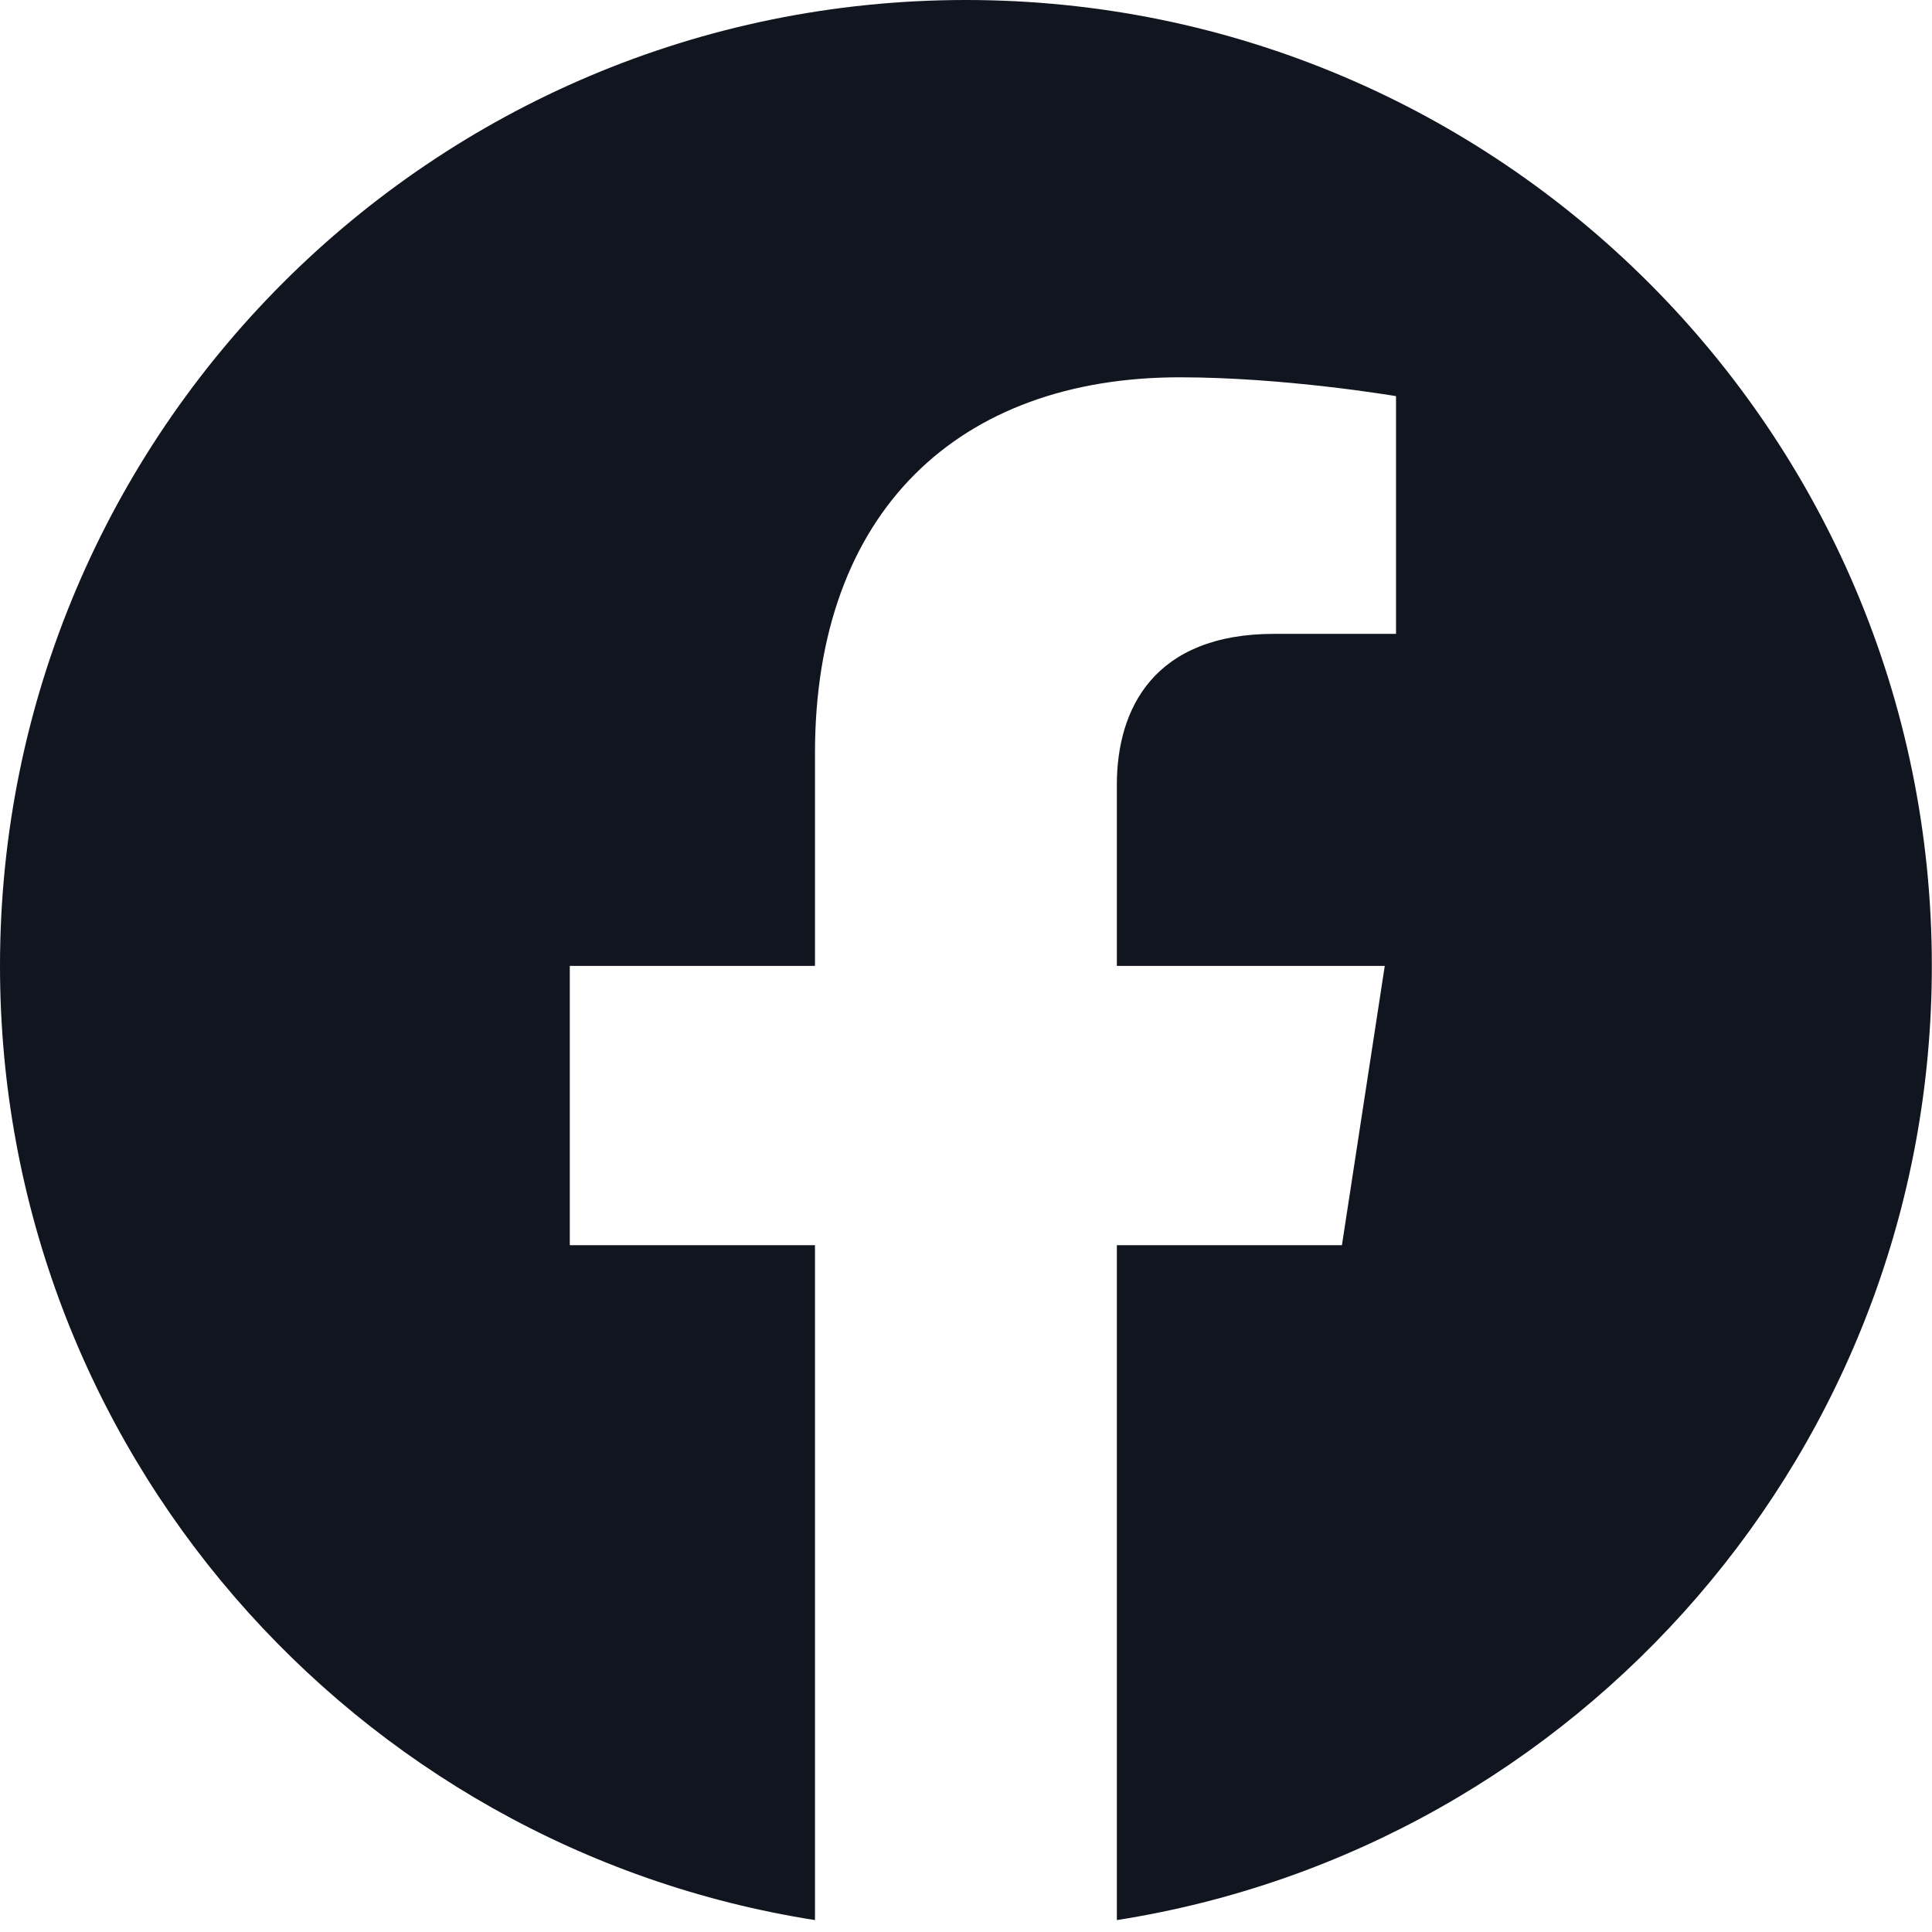
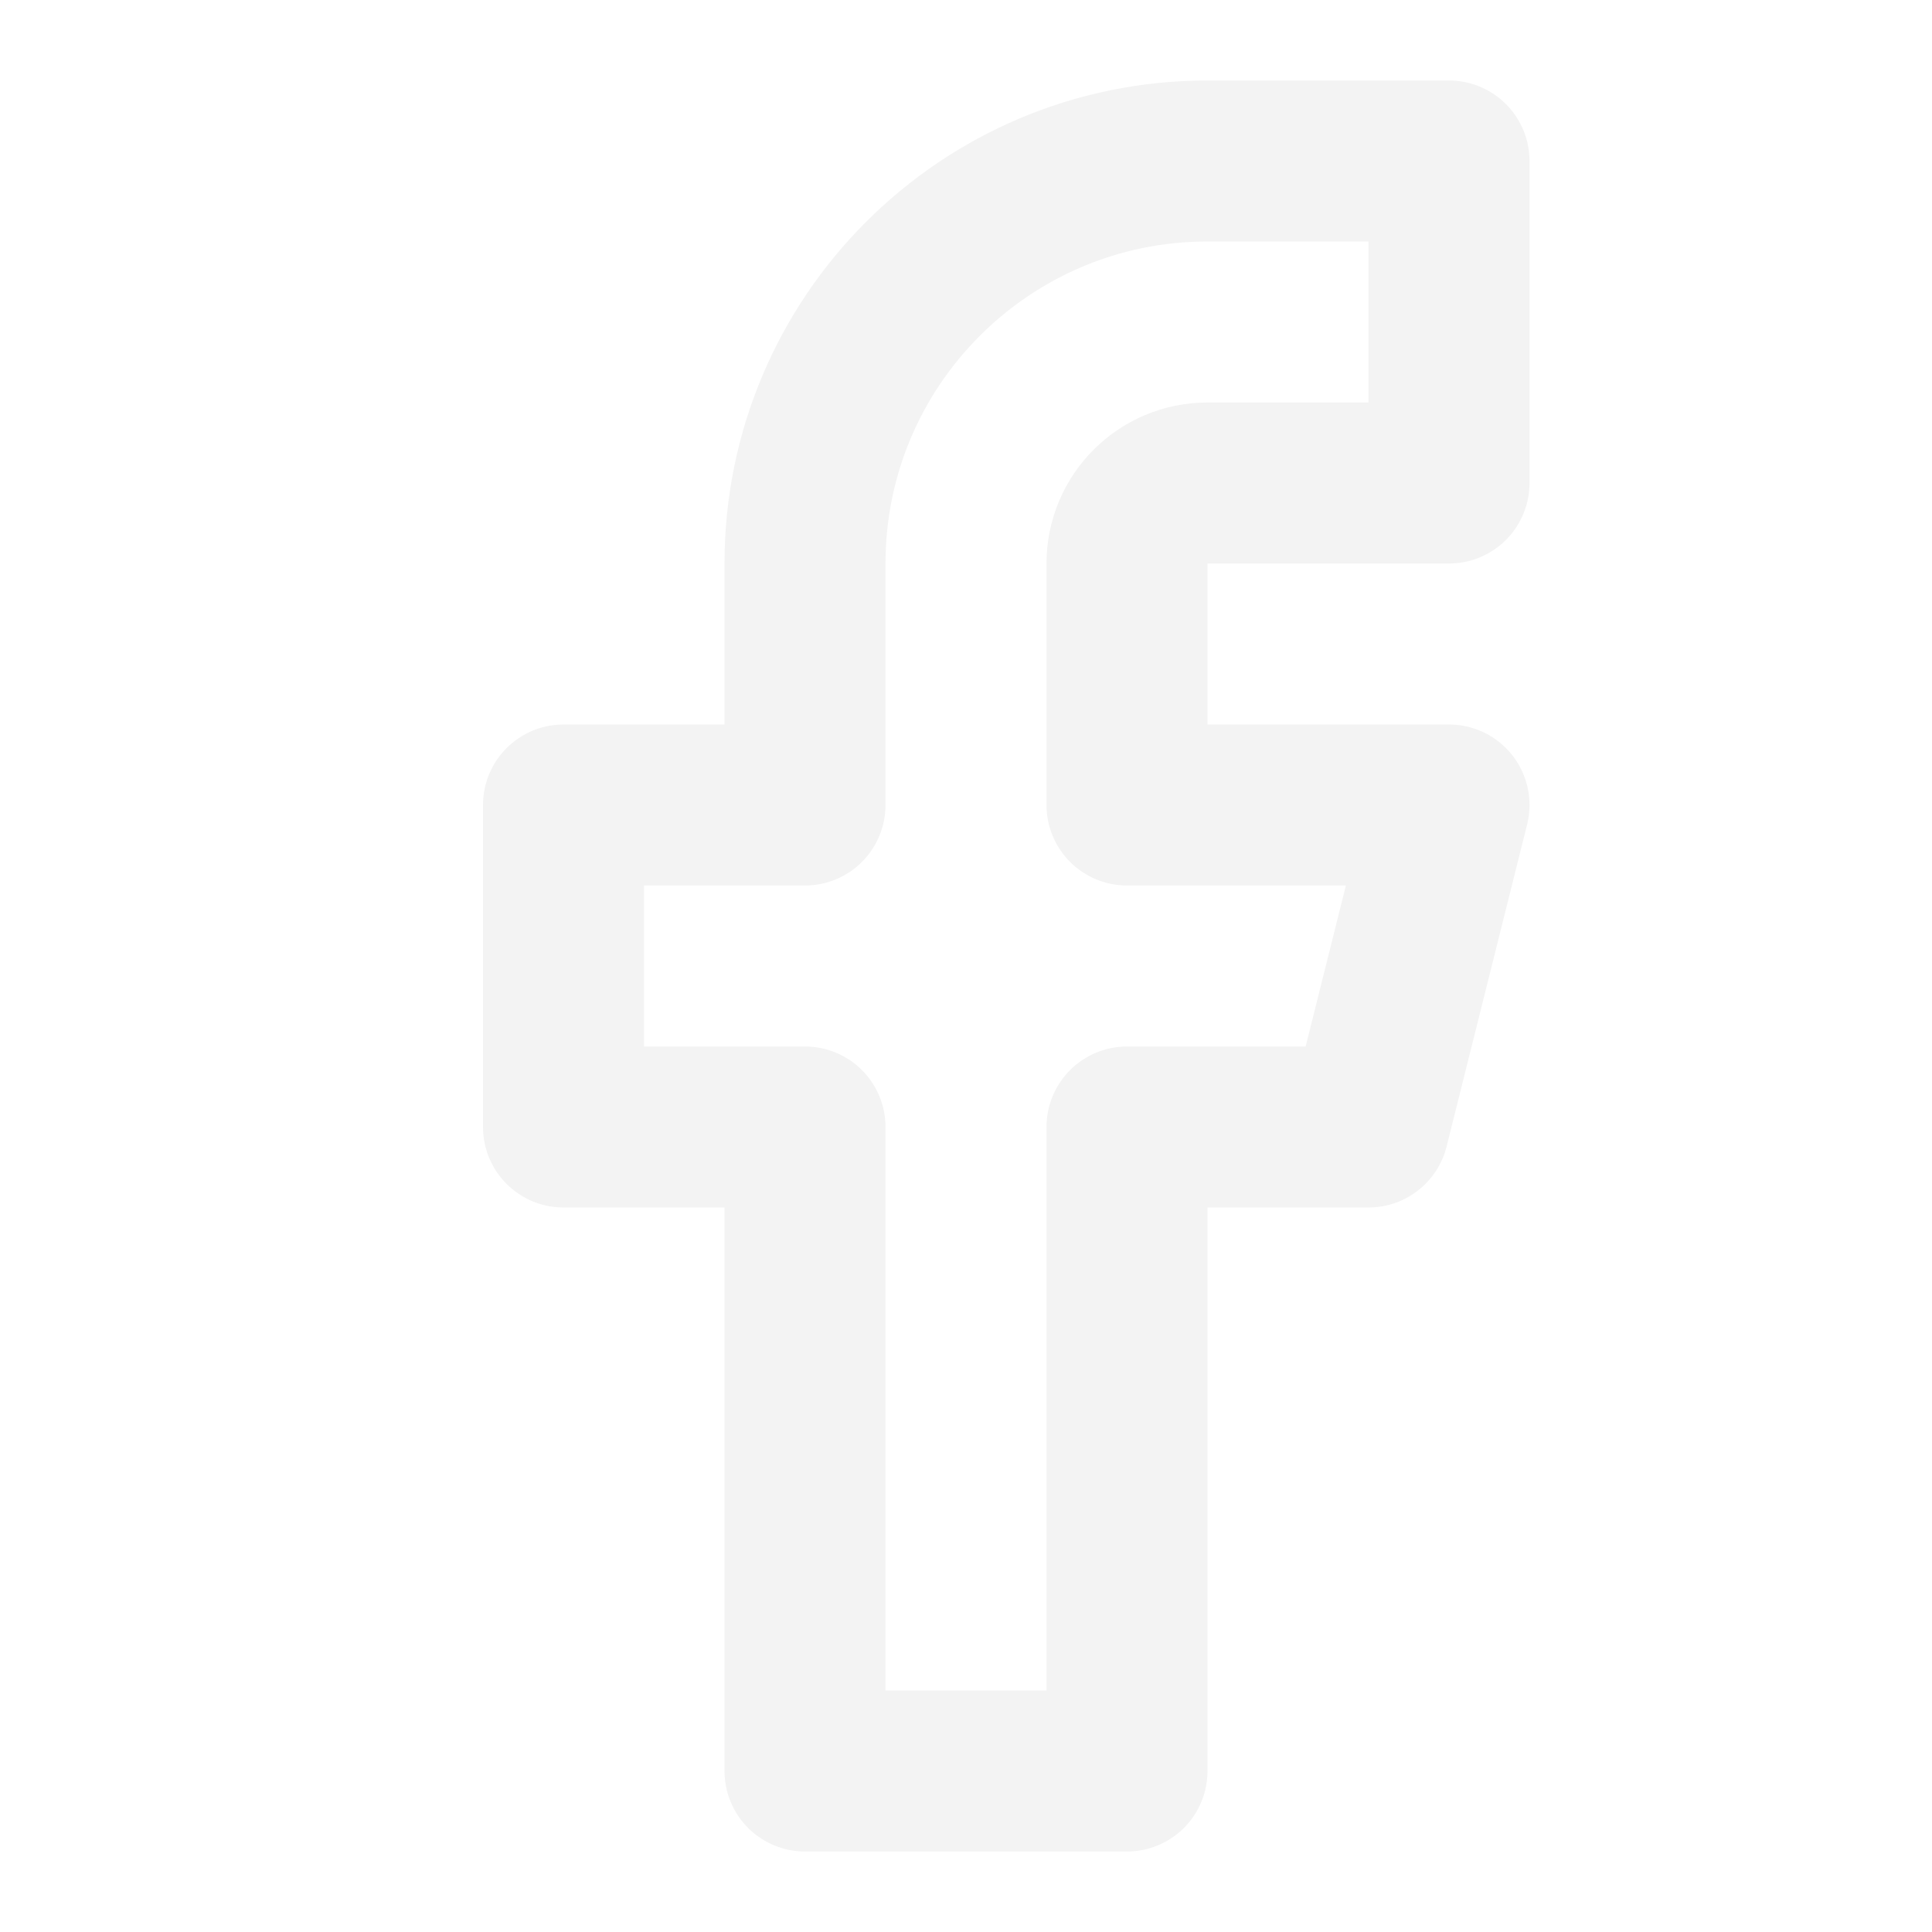
- <svg xmlns="http://www.w3.org/2000/svg" role="img" width="24" height="24" style="">
+ <svg xmlns="http://www.w3.org/2000/svg" width="24" height="24" fill="none" stroke="currentColor" stroke-width="2" stroke-linecap="round" stroke-linejoin="round" style="">
  <rect id="backgroundrect" width="100%" height="100%" x="0" y="0" fill="none" stroke="none" />
  <g class="currentLayer" style="">
-     <path d="M23.998,11.999 C23.998,5.372 18.626,0 11.999,0 C5.372,0 0,5.372 0,11.999 C0,17.988 4.388,22.952 10.124,23.852 V15.468 H7.078 V11.999 H10.124 V9.356 C10.124,6.348 11.916,4.687 14.656,4.687 C15.969,4.687 17.342,4.921 17.342,4.921 V7.874 H15.829 C14.339,7.874 13.874,8.799 13.874,9.748 V11.999 H17.202 L16.67,15.468 H13.874 V23.852 C19.61,22.952 23.998,17.988 23.998,11.999 z" id="svg_1" class="selected" fill-opacity="1" fill="#11151f" />
+     <path d="M18 2h-3a5 5 0 0 0-5 5v3H7v4h3v8h4v-8h3l1-4h-4V7a1 1 0 0 1 1-1h3z" id="svg_1" class="selected" stroke-opacity="1" stroke="#f3f3f3" />
  </g>
</svg>
